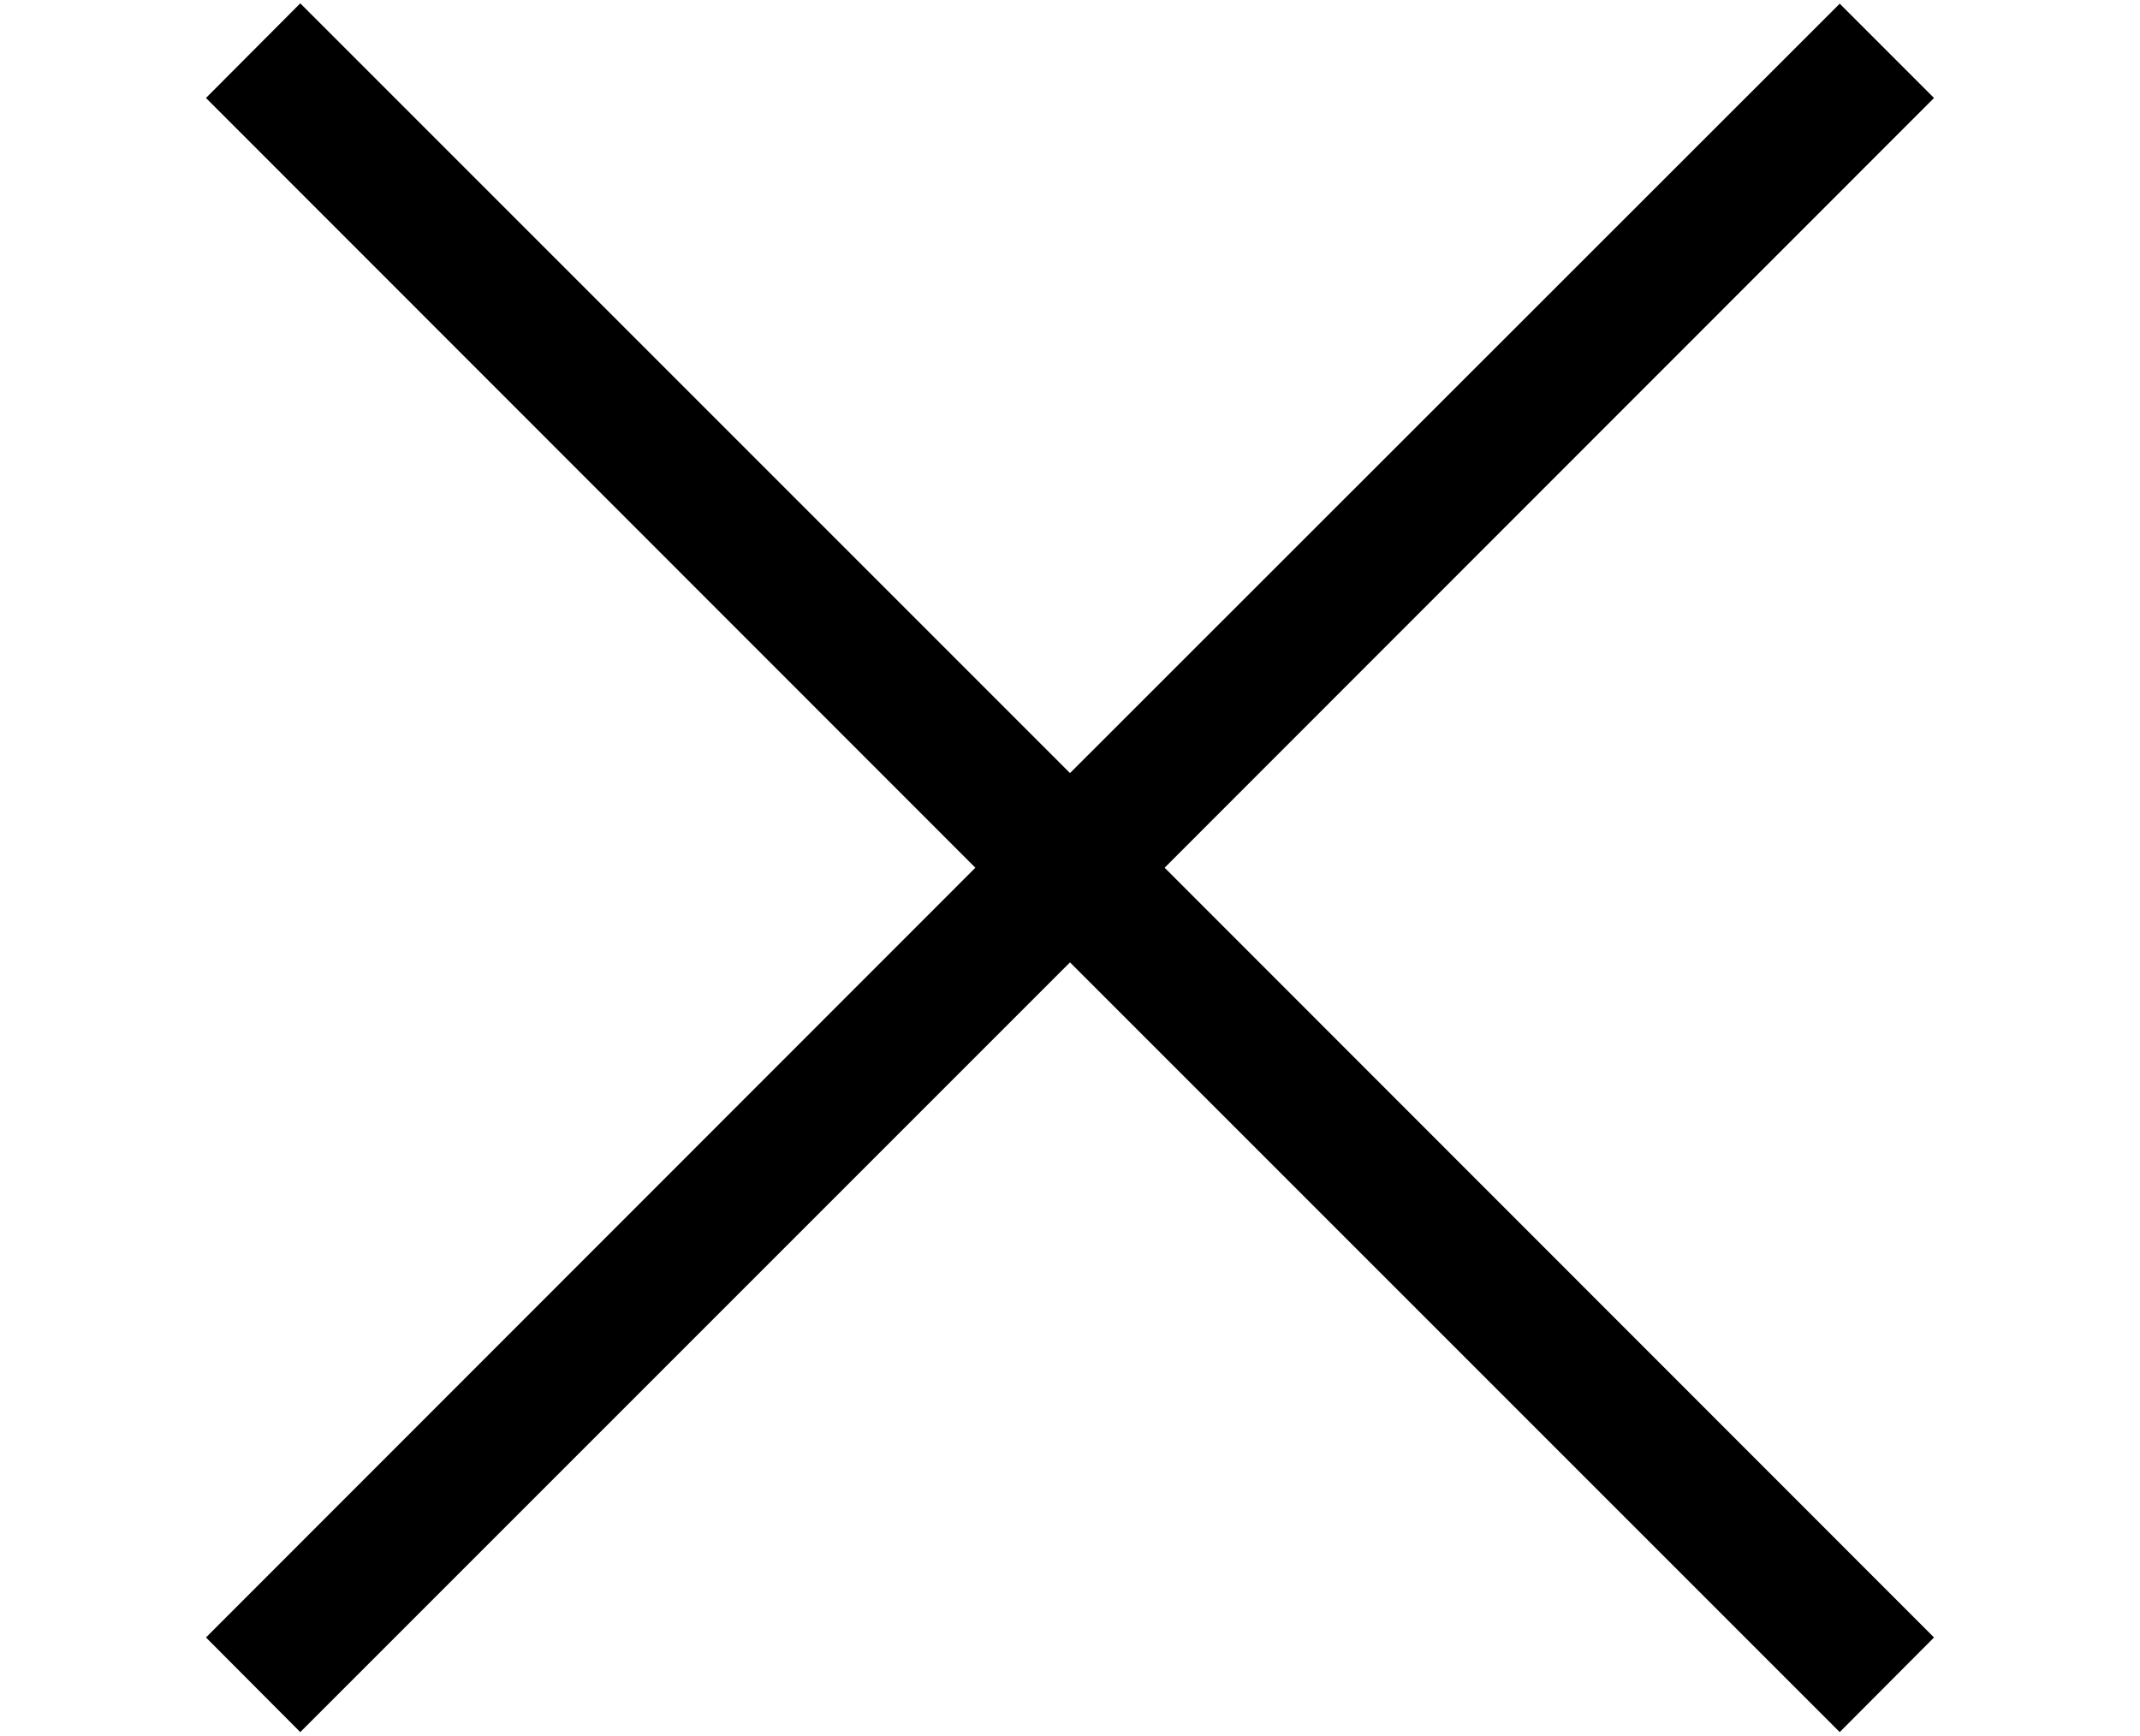
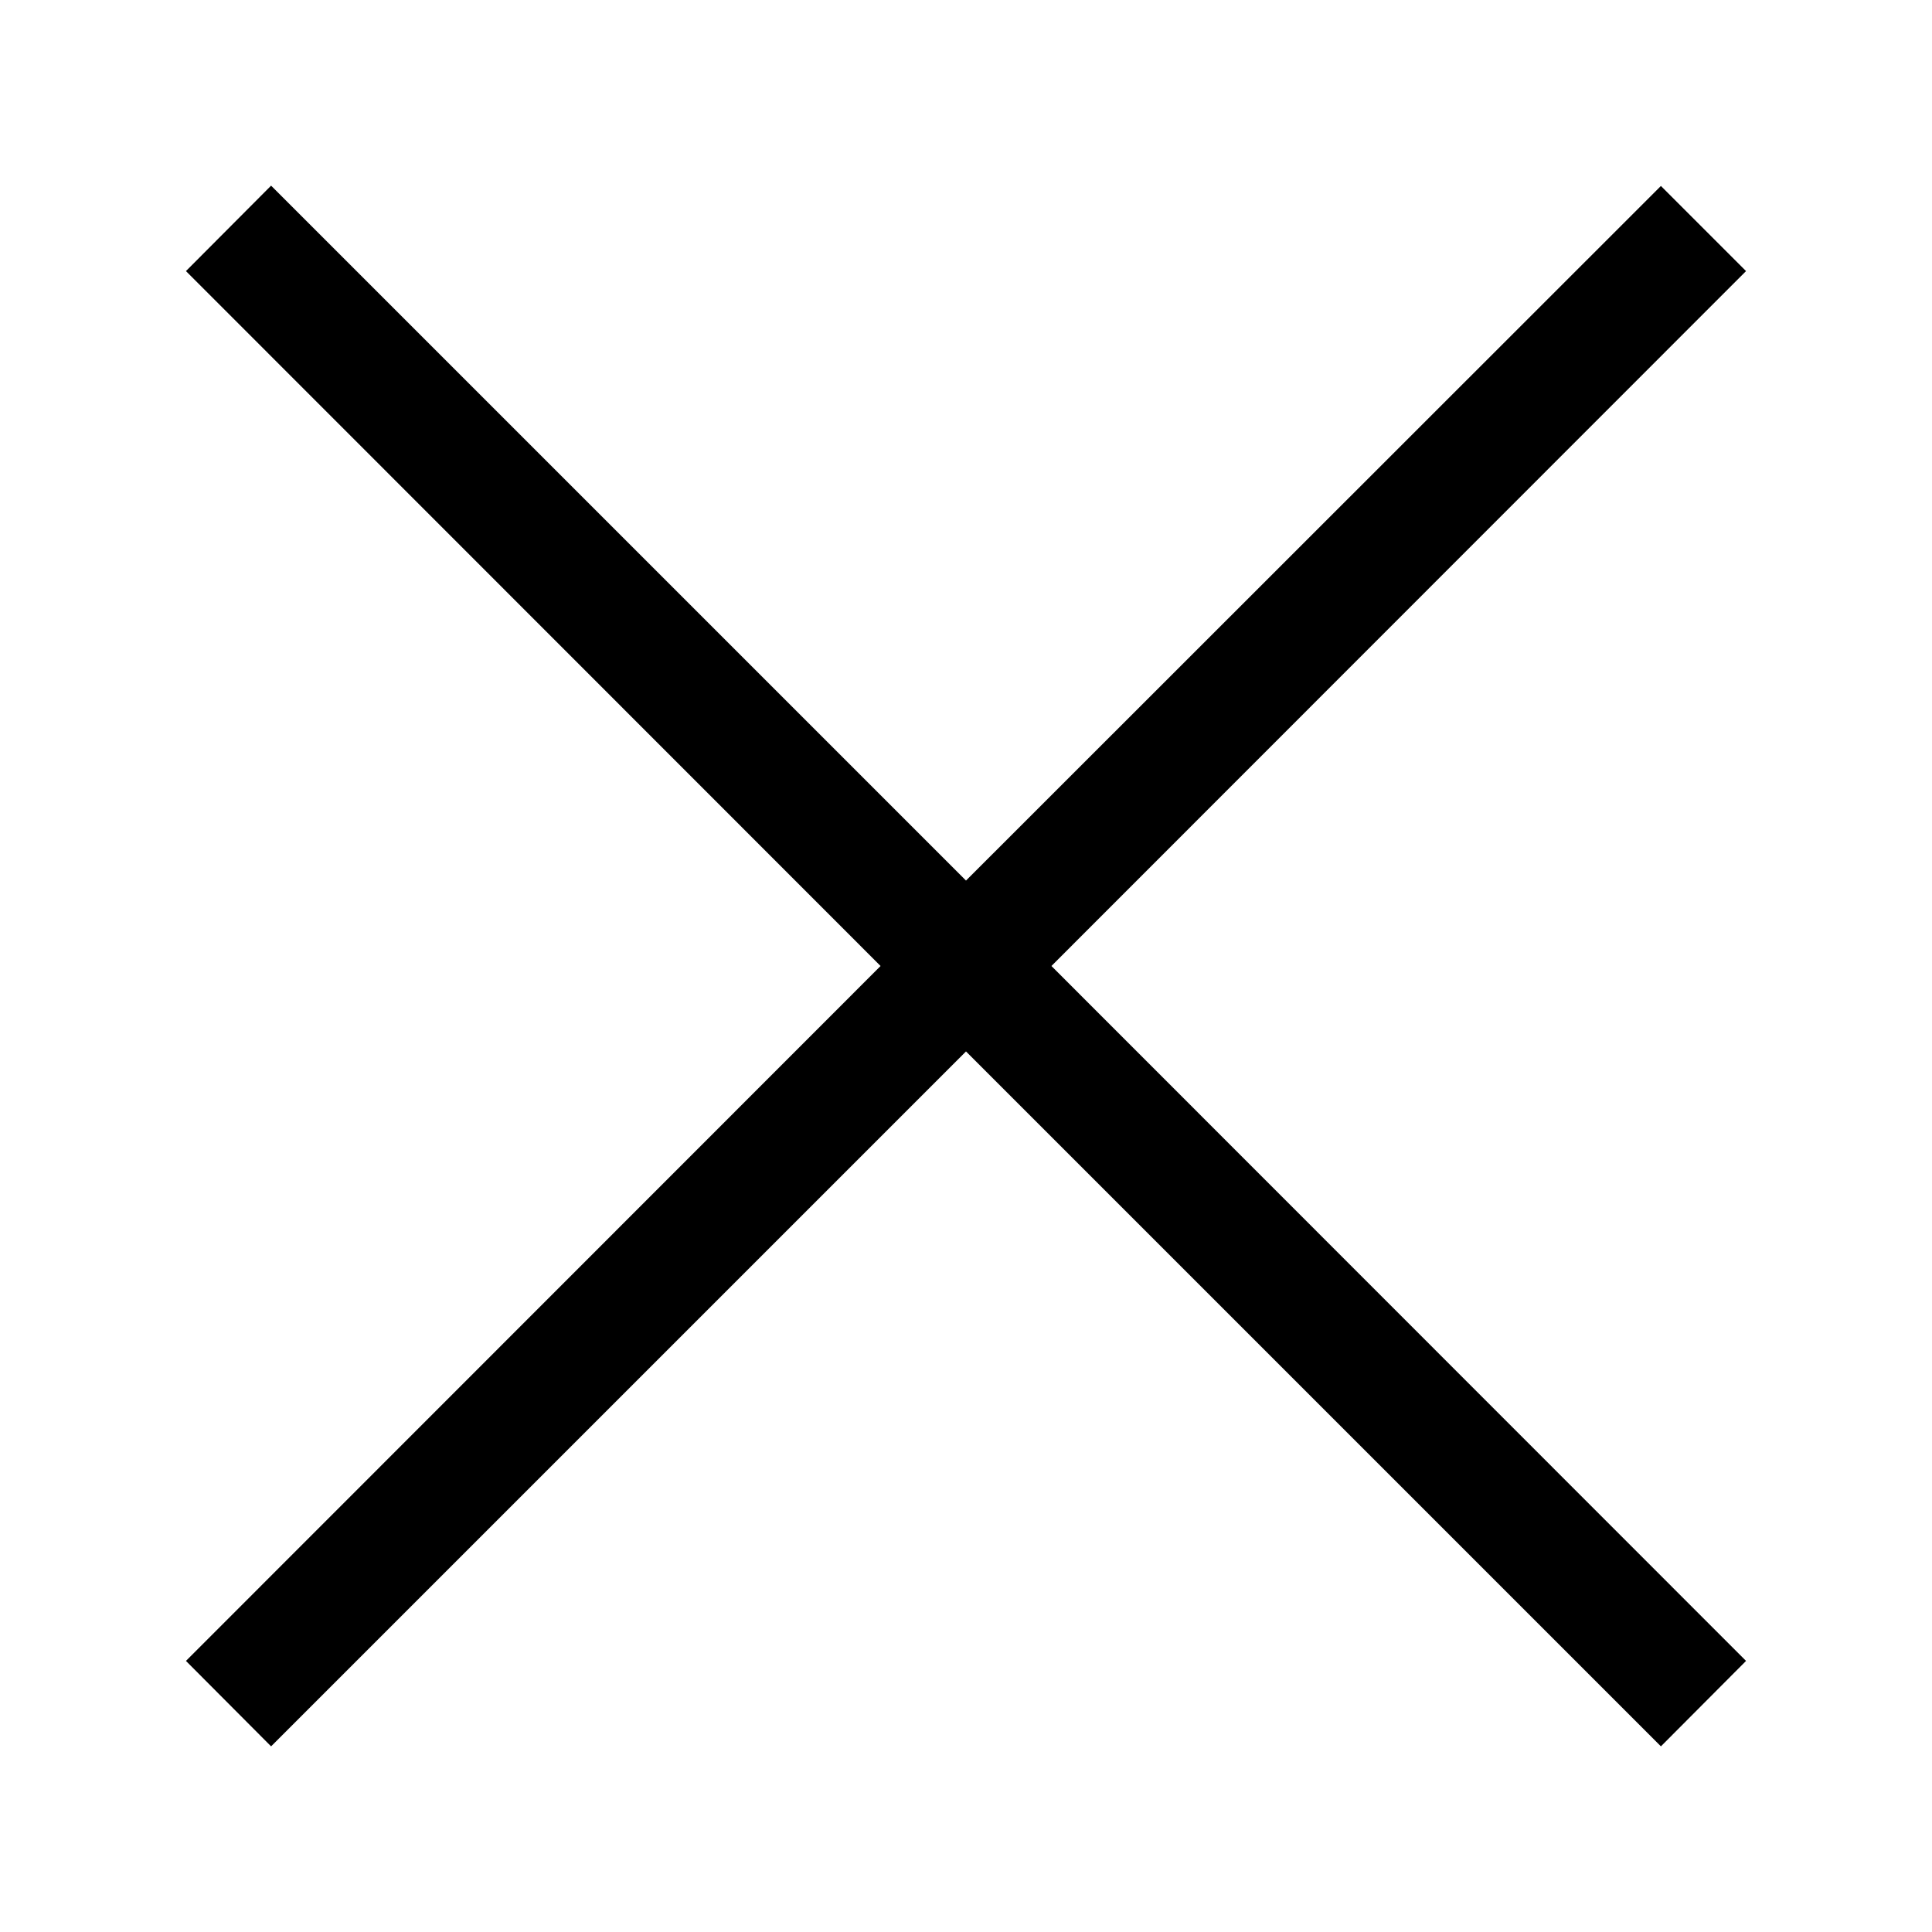
- <svg xmlns="http://www.w3.org/2000/svg" width="100%" height="100%" fill="currentColor" viewBox="0 0 64 51.9">
+ <svg xmlns="http://www.w3.org/2000/svg" width="24" height="24" fill="currentColor" viewBox="0 0 64 51.9">
  <polygon points="57.84 2.93 55.02 0.11 32 23.12 8.98 0.1 6.16 2.93 29.17 25.95 6.16 48.97 8.98 51.8 32 28.78 55.02 51.8 57.84 48.97 34.83 25.95 57.84 2.93" />
</svg>
